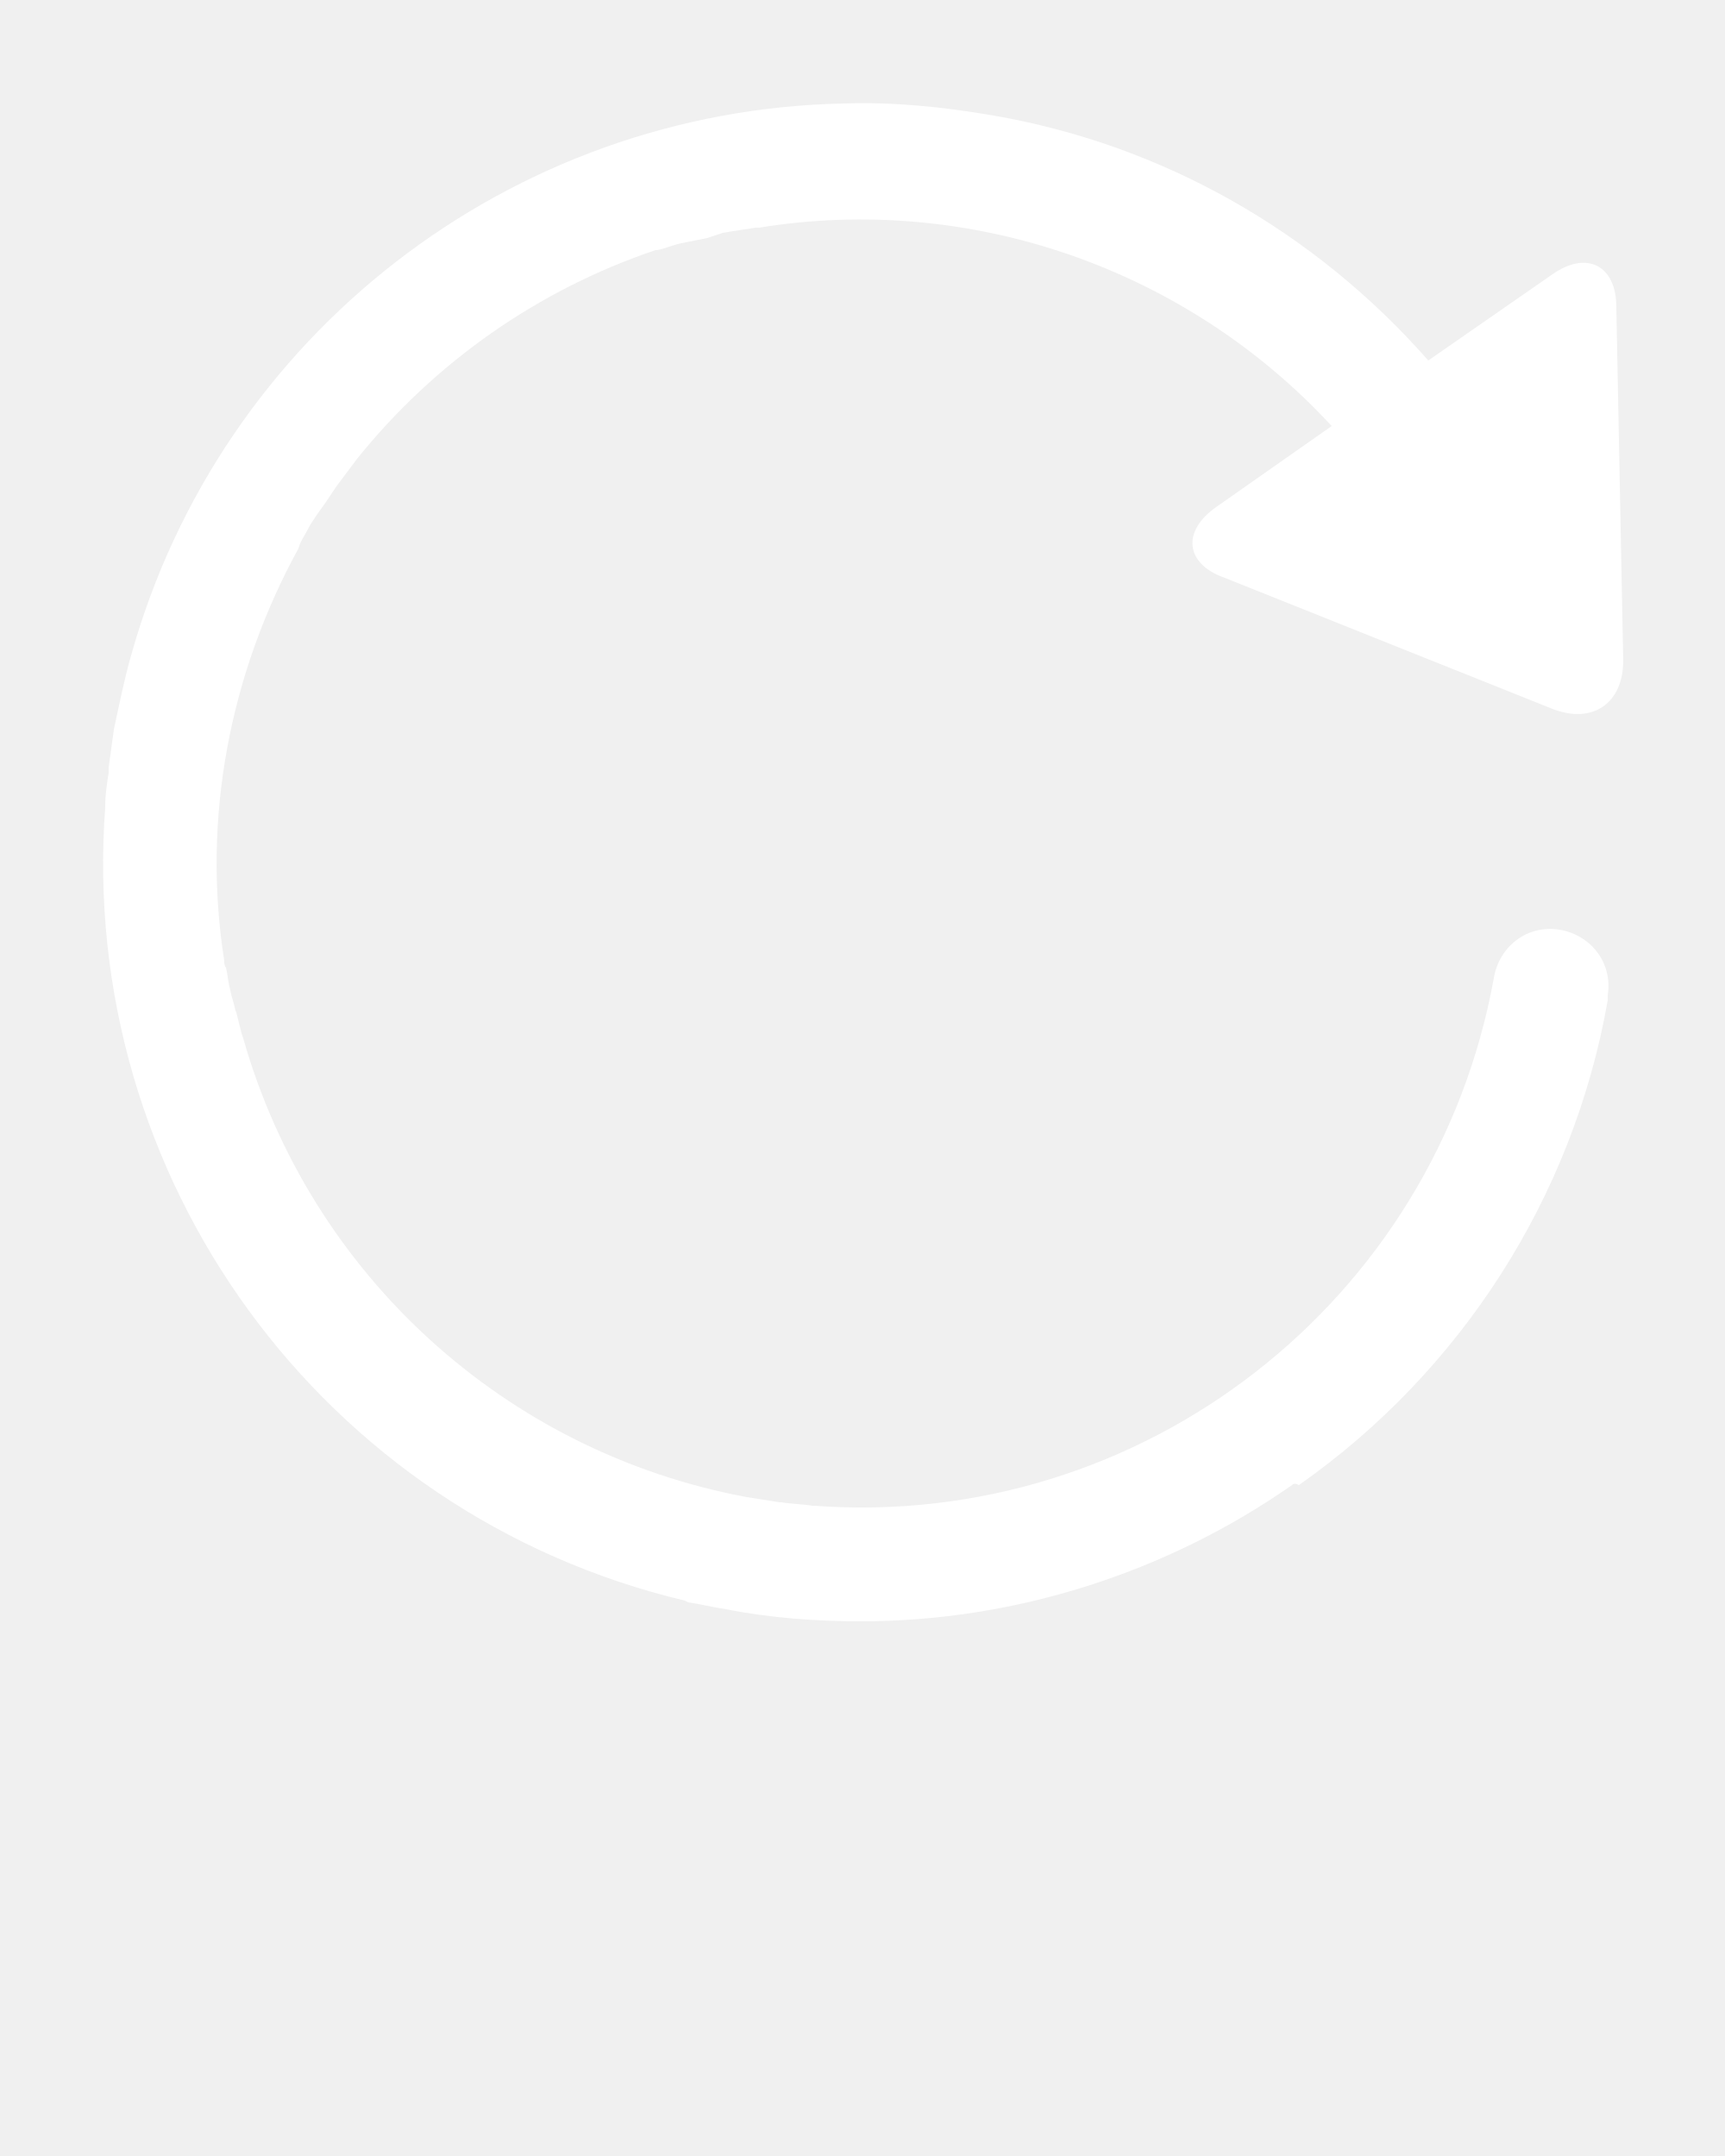
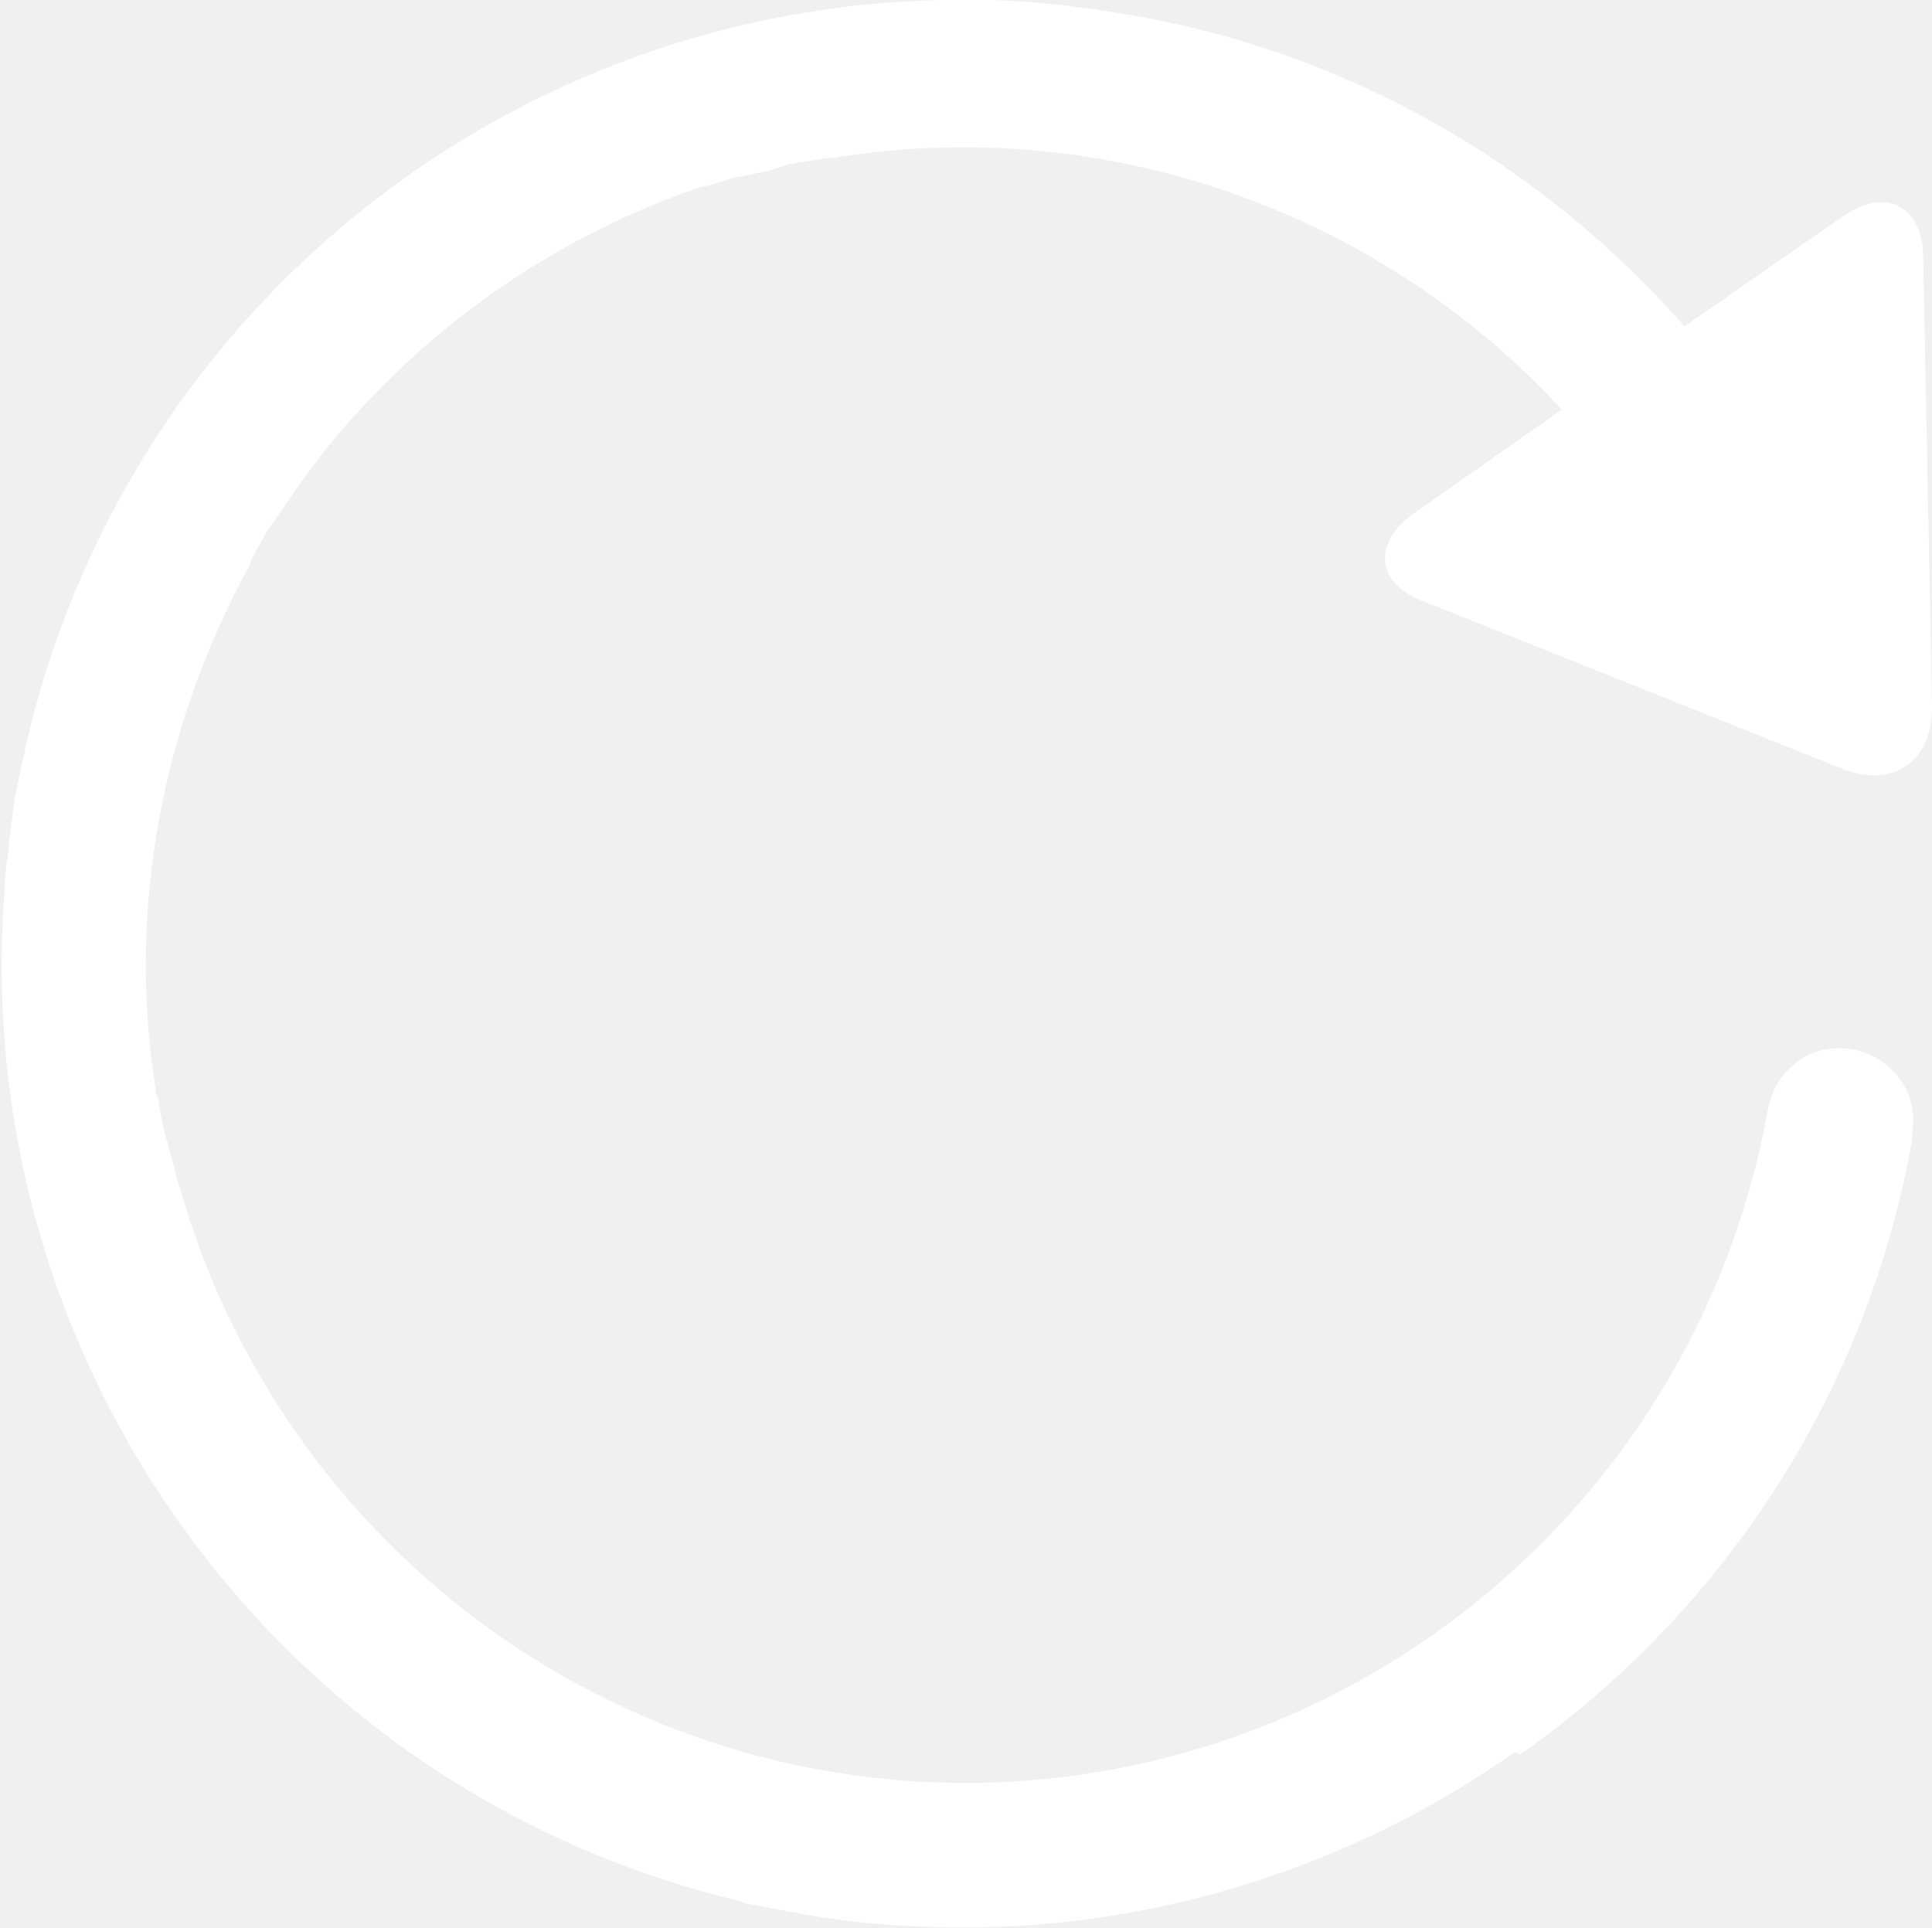
- <svg xmlns="http://www.w3.org/2000/svg" version="1.1" id="Layer_1" x="0px" y="0px" viewBox="0 0 100 125" style="enable-background:new 0 0 100 125;" xml:space="preserve">
+ <svg xmlns="http://www.w3.org/2000/svg" version="1.1" id="Layer_1" x="0px" y="0px" viewBox="0 0 88.2 88" style="enable-background:new 0 0 88.2 88;" xml:space="preserve">
  <style type="text/css">
	.st0{fill:#FFFFFF;}
</style>
-   <path class="st0" d="M70.5,29.4l6.7-4.7c-8.4-9.1-20.9-13.5-33.2-11.5h-0.2l-1.3,0.2l-0.6,0.1L41,13.8L40,14l-0.5,0.1  c-0.5,0.1-0.9,0.3-1.4,0.4h-0.1c-6.8,2.3-12.8,6.5-17.3,12.1l0,0c-0.3,0.4-0.6,0.8-0.9,1.2l-0.3,0.4c-0.2,0.3-0.4,0.6-0.6,0.9  l-0.5,0.7l-0.4,0.6c-0.2,0.4-0.4,0.7-0.6,1.1l-0.1,0.3c-4,7.3-5.6,15.7-4.3,23.9c0,0.1,0,0.3,0.1,0.4c0.1,0.4,0.1,0.7,0.2,1.1  s0.1,0.5,0.2,0.8s0.1,0.5,0.2,0.7c0.1,0.4,0.2,0.8,0.3,1.2l0.1,0.3c3.9,13.7,15.2,24,29.2,26.6c0.6,0.1,1.3,0.2,1.9,0.3h0.1  c0.6,0.1,1.2,0.1,1.8,0.2h0.1c19,1.4,36-11.8,39.4-30.6c0.3-1.8,1.9-3.1,3.8-2.8c1.8,0.3,3.1,1.9,2.8,3.8c0,0.1,0,0.2,0,0.3  c-2,11.4-8.5,21.5-17.9,28.1C75.1,86,75,86,74.9,86.1c-7.3,5.1-16.1,7.9-25,7.9c-2.6,0-5.3-0.2-7.8-0.7c-0.7-0.1-1.5-0.3-2.2-0.4  l-0.2-0.1c-21-5-35.2-24.5-33.6-46c0,0,0,0,0-0.1c0-0.6,0.1-1.3,0.2-1.9c0-0.1,0-0.2,0-0.3c0.1-0.7,0.2-1.5,0.3-2.2  c0.3-1.4,0.6-2.9,1-4.3C12.8,19.4,29.6,6.4,48.9,6c2.9-0.1,5.8,0.2,8.7,0.7c9.8,1.7,18.6,6.7,25.2,14.2l7.2-5c2-1.4,3.7-0.5,3.7,1.9  l0.4,20.5c0,2.5-1.8,3.7-4.1,2.8L71,33.5C68.7,32.7,68.5,30.8,70.5,29.4z" />
+   <path class="st0" d="M64.6,23.4l6.7-4.7C62.9,9.6,50.4,5.2,38.1,7.2h-0.2l-1.3,0.2L36,7.5l-0.9,0.3l-1,0.2l-0.5,0.1  c-0.5,0.1-0.9,0.3-1.4,0.4h-0.1c-6.8,2.3-12.8,6.5-17.3,12.1l0,0c-0.3,0.4-0.6,0.8-0.9,1.2l-0.3,0.4c-0.2,0.3-0.4,0.6-0.6,0.9  l-0.5,0.7l-0.4,0.6c-0.2,0.4-0.4,0.7-0.6,1.1l-0.1,0.3c-4,7.3-5.6,15.7-4.3,23.9c0,0.1,0,0.3,0.1,0.4c0.1,0.4,0.1,0.7,0.2,1.1  s0.1,0.5,0.2,0.8s0.1,0.5,0.2,0.7c0.1,0.4,0.2,0.8,0.3,1.2l0.1,0.3c3.9,13.7,15.2,24,29.2,26.6c0.6,0.1,1.3,0.2,1.9,0.3h0.1  c0.6,0.1,1.2,0.1,1.8,0.2h0.1c19,1.4,36-11.8,39.4-30.6c0.3-1.8,1.9-3.1,3.8-2.8c1.8,0.3,3.1,1.9,2.8,3.8c0,0.1,0,0.2,0,0.3  c-2,11.4-8.5,21.5-17.9,28.1c-0.2-0.1-0.3-0.1-0.4,0C61.7,85.2,52.9,88,44,88c-2.6,0-5.3-0.2-7.8-0.7c-0.7-0.1-1.5-0.3-2.2-0.4  l-0.2-0.1c-21-5-35.2-24.5-33.6-46c0,0,0,0,0-0.1c0-0.6,0.1-1.3,0.2-1.9c0-0.1,0-0.2,0-0.3c0.1-0.7,0.2-1.5,0.3-2.2  c0.3-1.4,0.6-2.9,1-4.3C6.9,13.4,23.7,0.4,43,0c2.9-0.1,5.8,0.2,8.7,0.7c9.8,1.7,18.6,6.7,25.2,14.2l7.2-5c2-1.4,3.7-0.5,3.7,1.9  l0.4,20.5c0,2.5-1.8,3.7-4.1,2.8l-19-7.6C62.8,26.7,62.6,24.8,64.6,23.4z" />
</svg>
